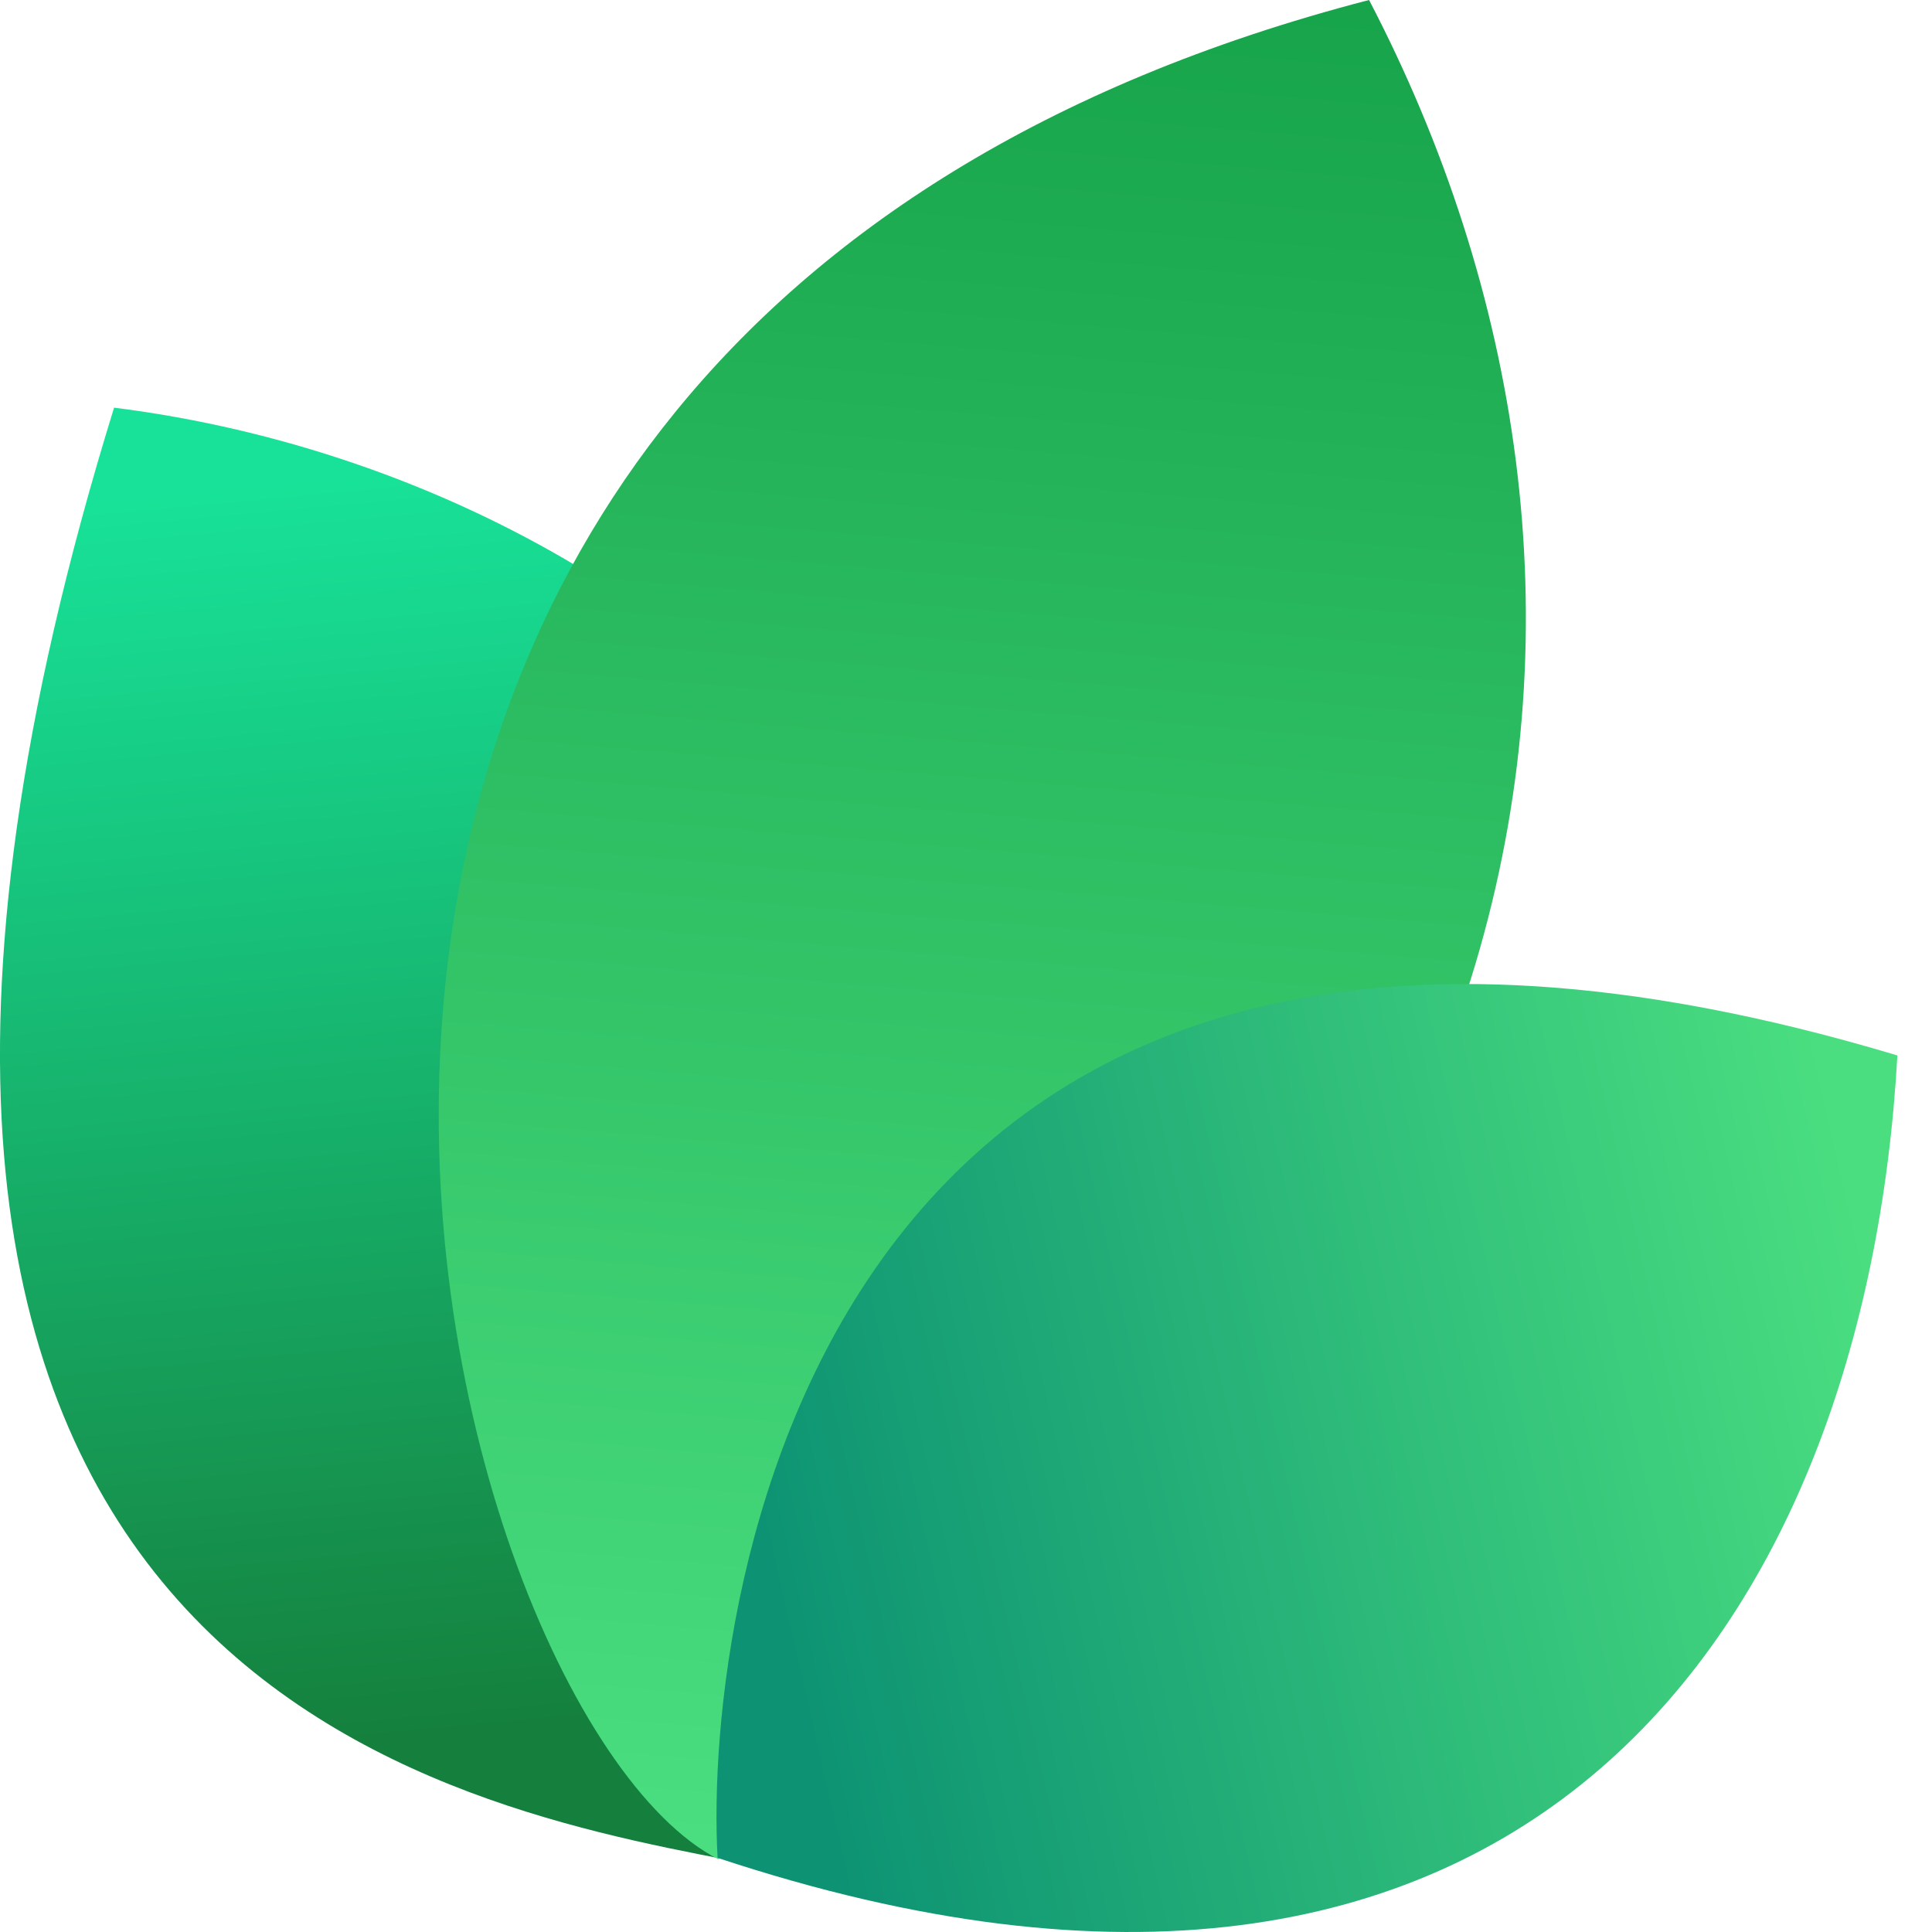
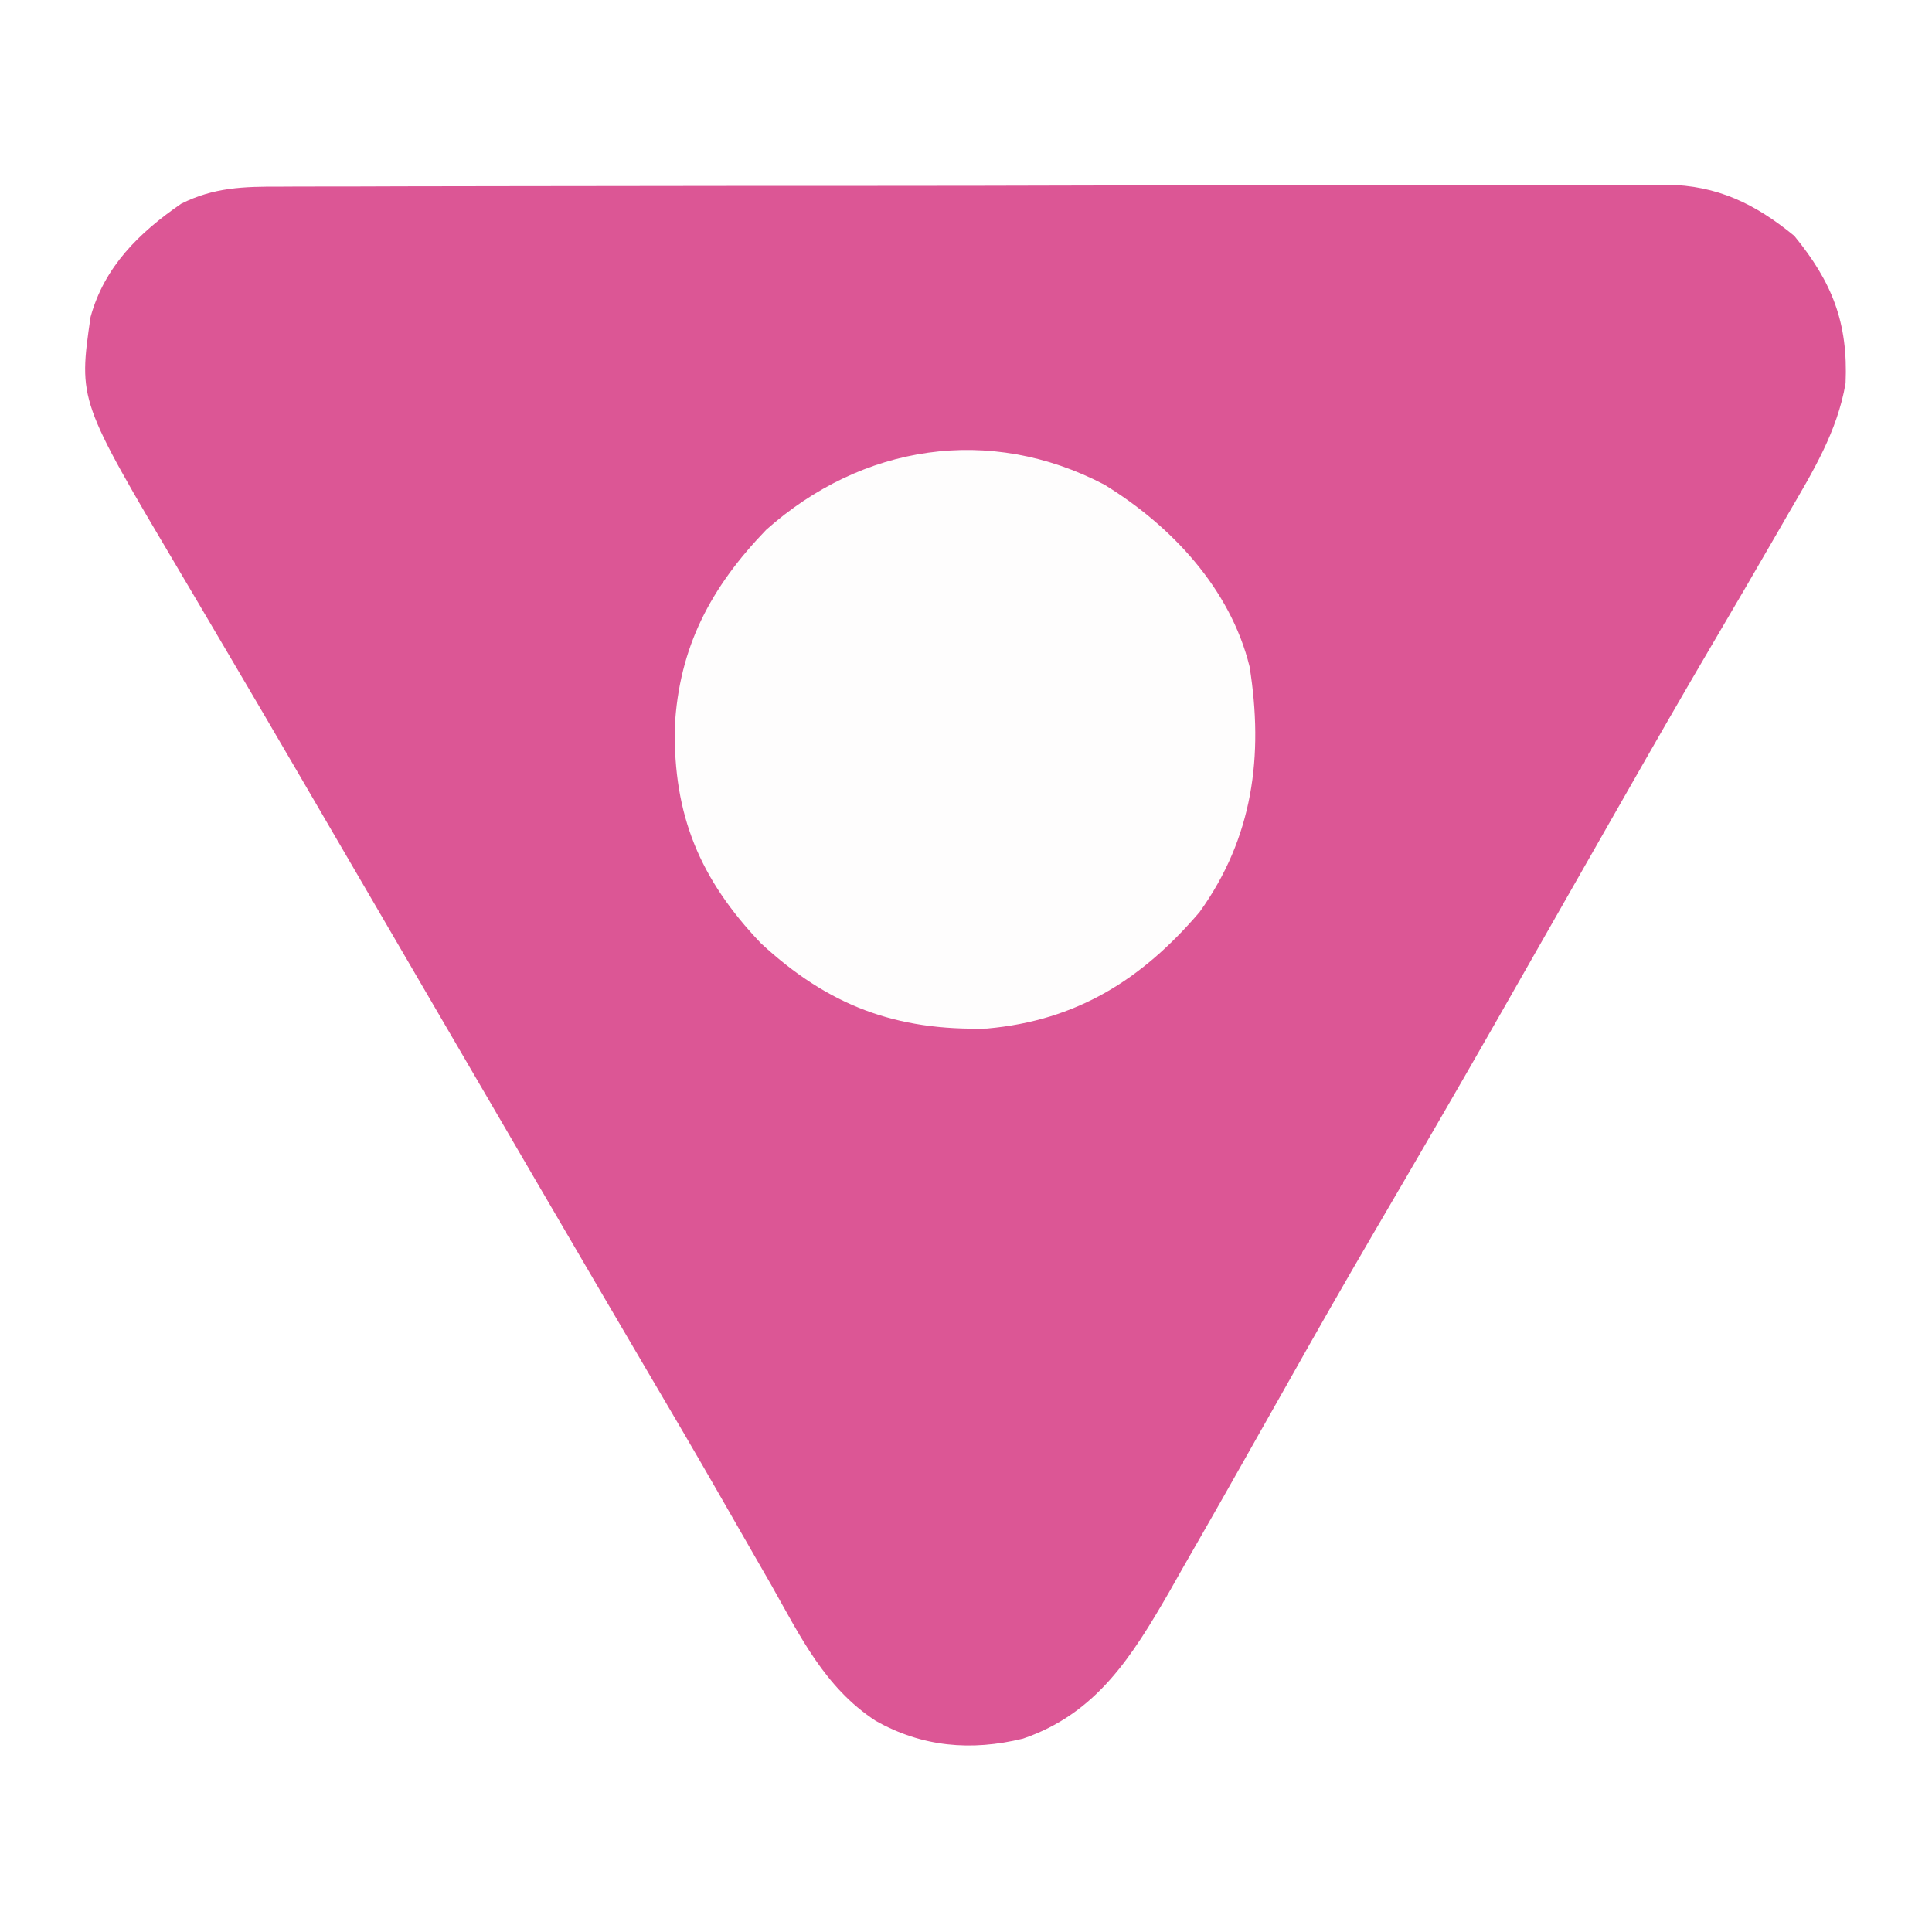
- <svg xmlns="http://www.w3.org/2000/svg" width="24" height="24" viewBox="0 0 24 24" fill="none">
-   <path d="M9.061 23.108C5.268 22.377 -3.391 20.627 1.417 5.064C9.634 6.099 16.973 14.064 9.061 23.108Z" fill="url(#paint0_linear_17557_2021)" />
-   <path d="M8.919 23.094C5.276 21.222 0.784 4.209 17.007 0C20.757 7.193 19.621 16.545 8.919 23.094Z" fill="url(#paint1_linear_17557_2021)" />
-   <path d="M8.914 23.079C8.735 19.882 10.159 9.085 23.57 13.111C23.181 20.123 18.984 26.418 8.914 23.079Z" fill="url(#paint2_linear_17557_2021)" />
-   <defs>
-     <linearGradient id="paint0_linear_17557_2021" x1="3.776" y1="5.916" x2="5.232" y2="21.559" gradientUnits="userSpaceOnUse">
-       <stop stop-color="#18E299" />
-       <stop offset="1" stop-color="#15803D" />
-     </linearGradient>
-     <linearGradient id="paint1_linear_17557_2021" x1="12.171" y1="-0.718" x2="10.19" y2="22.983" gradientUnits="userSpaceOnUse">
-       <stop stop-color="#16A34A" />
-       <stop offset="1" stop-color="#4ADE80" />
-     </linearGradient>
-     <linearGradient id="paint2_linear_17557_2021" x1="23.133" y1="15.353" x2="9.338" y2="18.52" gradientUnits="userSpaceOnUse">
-       <stop stop-color="#4ADE80" />
-       <stop offset="1" stop-color="#0D9373" />
-     </linearGradient>
-   </defs>
+ <svg xmlns="http://www.w3.org/2000/svg" version="1.1" width="256" height="256">
+   <path d="M0 0 C0.807 -0.005 1.614 -0.009 2.446 -0.014 C5.148 -0.026 7.85 -0.025 10.552 -0.023 C12.491 -0.029 14.429 -0.036 16.368 -0.043 C21.632 -0.061 26.897 -0.066 32.161 -0.067 C35.451 -0.069 38.741 -0.073 42.031 -0.078 C53.51 -0.097 64.989 -0.105 76.468 -0.103 C87.165 -0.102 97.861 -0.123 108.558 -0.155 C117.745 -0.181 126.931 -0.192 136.118 -0.19 C141.603 -0.19 147.089 -0.195 152.574 -0.217 C157.734 -0.236 162.894 -0.236 168.055 -0.222 C169.946 -0.22 171.838 -0.224 173.729 -0.236 C176.317 -0.252 178.903 -0.242 181.49 -0.227 C182.606 -0.242 182.606 -0.242 183.744 -0.258 C190.499 -0.17 195.498 2.273 200.686 6.517 C205.699 12.645 207.835 18.004 207.486 26.041 C206.393 32.448 203.164 37.732 199.936 43.267 C199.219 44.512 199.219 44.512 198.488 45.782 C195.62 50.759 192.722 55.717 189.807 60.666 C185.836 67.418 181.94 74.212 178.061 81.017 C177.388 82.196 176.716 83.374 176.044 84.552 C174.007 88.123 171.971 91.695 169.936 95.267 C167.229 100.018 164.521 104.768 161.811 109.517 C161.479 110.099 161.147 110.681 160.805 111.281 C155.598 120.402 150.321 129.48 145.013 138.542 C141.092 145.25 137.245 151.996 133.436 158.767 C131.272 162.603 129.105 166.436 126.936 170.267 C126.037 171.857 126.037 171.857 125.12 173.478 C123.277 176.726 121.421 179.966 119.561 183.205 C119.002 184.194 118.443 185.182 117.867 186.201 C112.893 194.813 108.194 202.336 98.483 205.646 C91.641 207.315 85.122 206.774 78.936 203.267 C72.22 198.87 68.977 192.086 65.123 185.267 C64.379 183.972 63.634 182.676 62.888 181.382 C61.337 178.691 59.792 175.997 58.251 173.301 C54.984 167.597 51.649 161.934 48.315 156.269 C46.539 153.249 44.769 150.227 42.998 147.205 C42.655 146.619 42.312 146.033 41.958 145.429 C36.838 136.689 31.738 127.938 26.637 119.187 C23.738 114.213 20.837 109.24 17.936 104.267 C14.47 98.327 11.004 92.386 7.541 86.443 C6.978 85.478 6.416 84.513 5.836 83.518 C4.696 81.562 3.556 79.606 2.416 77.65 C-0.509 72.632 -3.442 67.621 -6.394 62.619 C-7.93 60.015 -9.465 57.41 -10.999 54.804 C-11.739 53.55 -12.48 52.296 -13.223 51.042 C-26.672 28.339 -26.672 28.339 -25.064 17.267 C-23.24 10.618 -18.643 6.111 -13.064 2.267 C-8.751 0.09 -4.734 -0.02 0 0 Z " fill="#DC5695" transform="translate(37.06429,24.73257)" />
+   <path d="M0 0 C8.891 5.453 16.695 13.784 19.242 24.109 C21.127 35.936 19.697 46.782 12.613 56.641 C4.958 65.594 -3.668 71.012 -15.543 72.066 C-27.643 72.391 -36.589 69.014 -45.5 60.777 C-53.616 52.265 -57.116 43.801 -56.92 32.127 C-56.362 21.505 -52.141 13.586 -44.801 5.977 C-32.105 -5.313 -15.252 -7.971 0 0 Z " fill="#FEFDFD" transform="translate(146.332,64.21875)" />
</svg>
